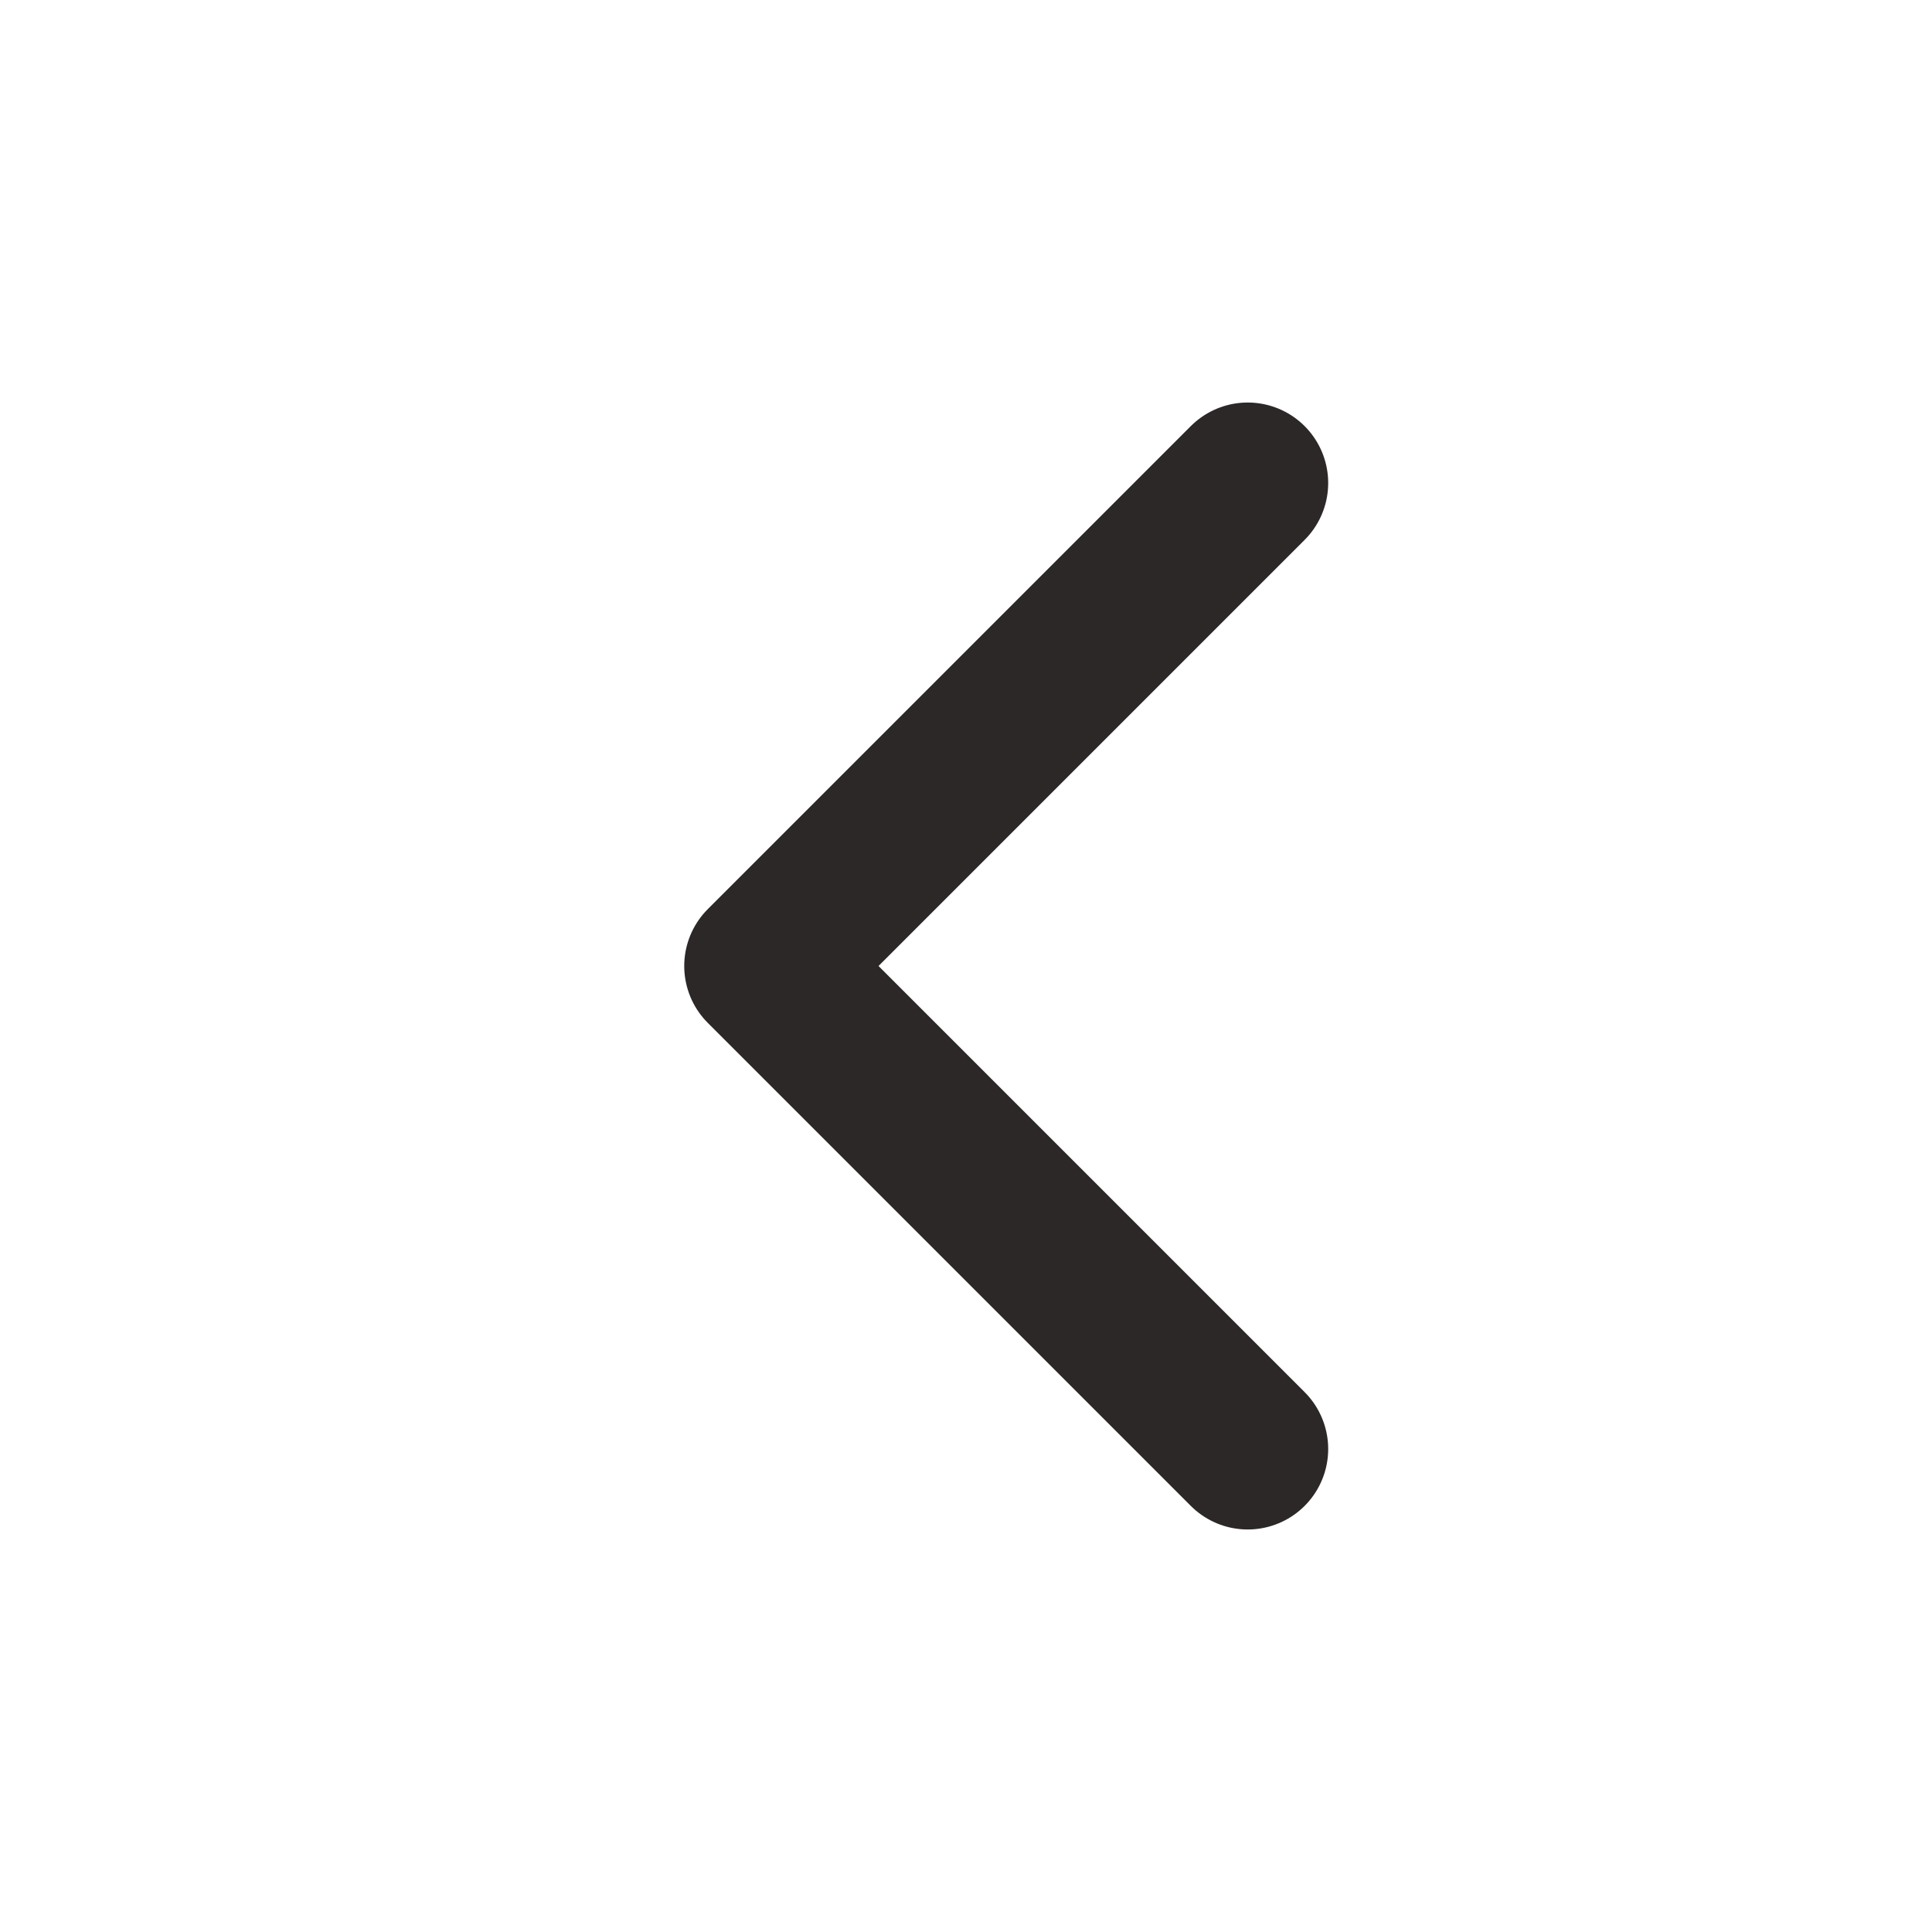
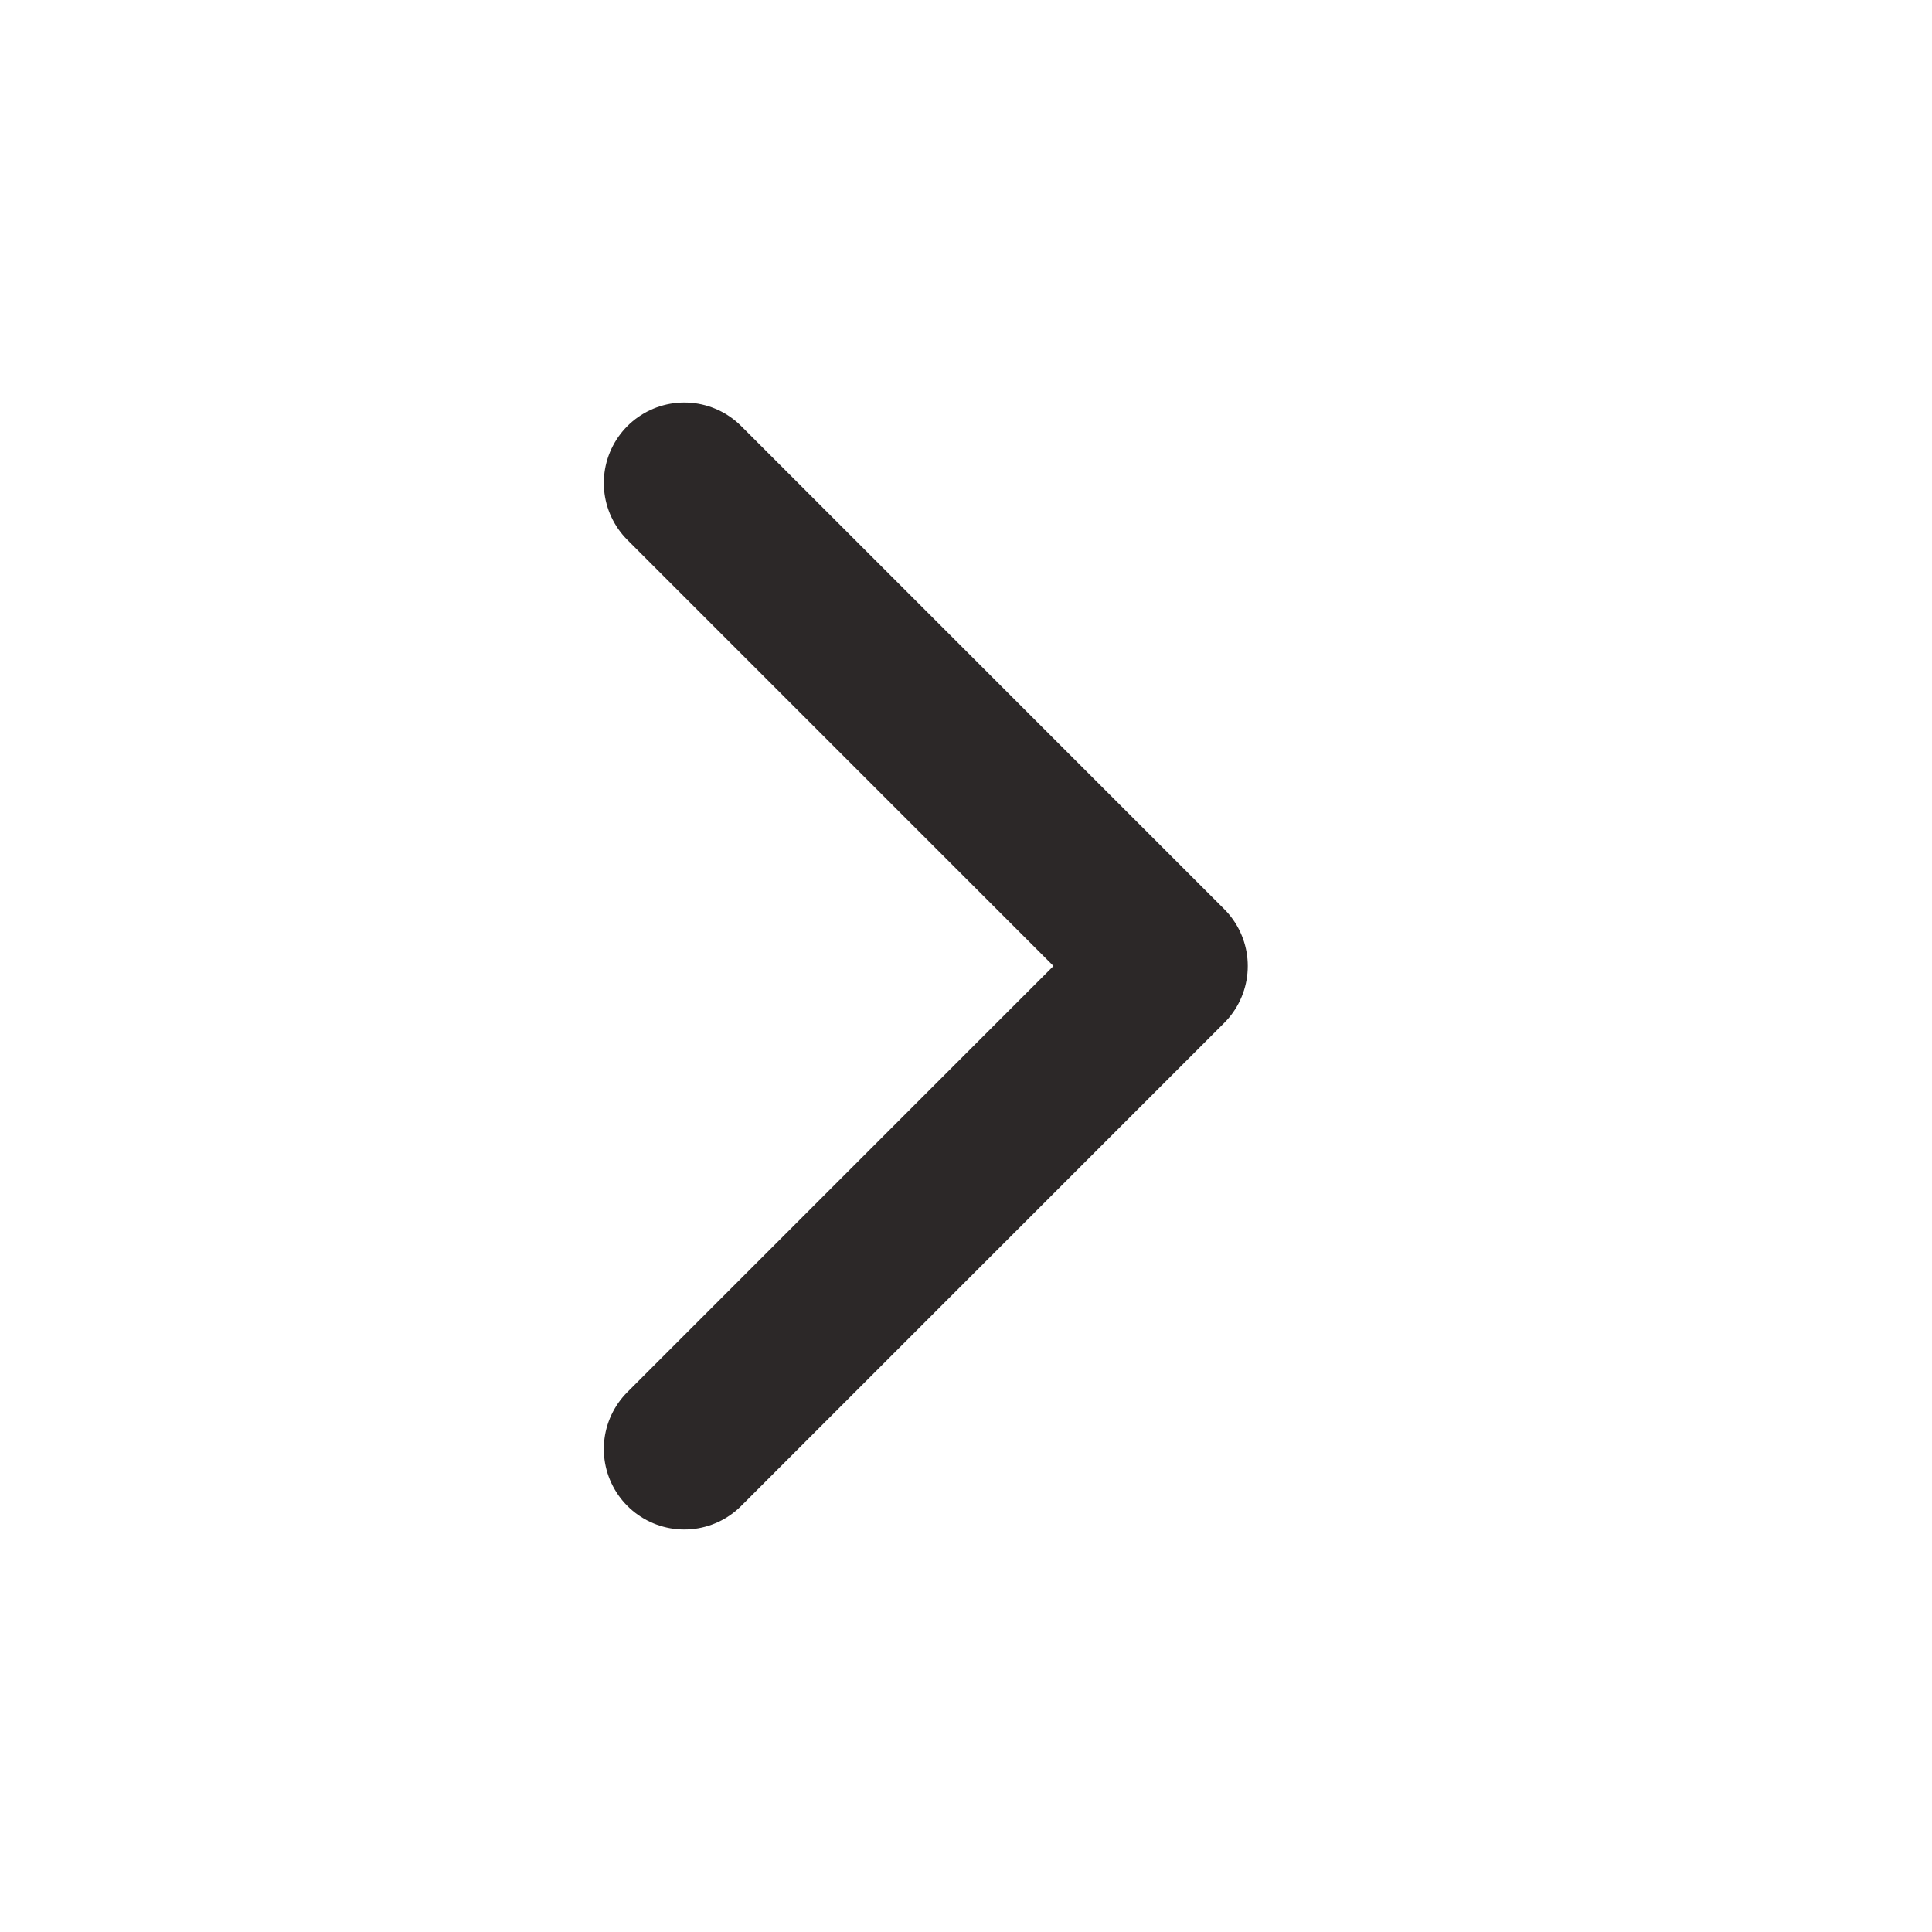
<svg xmlns="http://www.w3.org/2000/svg" width="16" height="16" viewBox="0 0 16 16" fill="none">
-   <path d="M10.333 12L6.333 8L10.333 4" stroke="#2C2828" stroke-width="1.333" stroke-linecap="round" stroke-linejoin="round" />
+   <path d="M5.667 4L9.667 8L5.667 12" stroke="#2C2828" stroke-width="1.333" stroke-linecap="round" stroke-linejoin="round" />
</svg>
